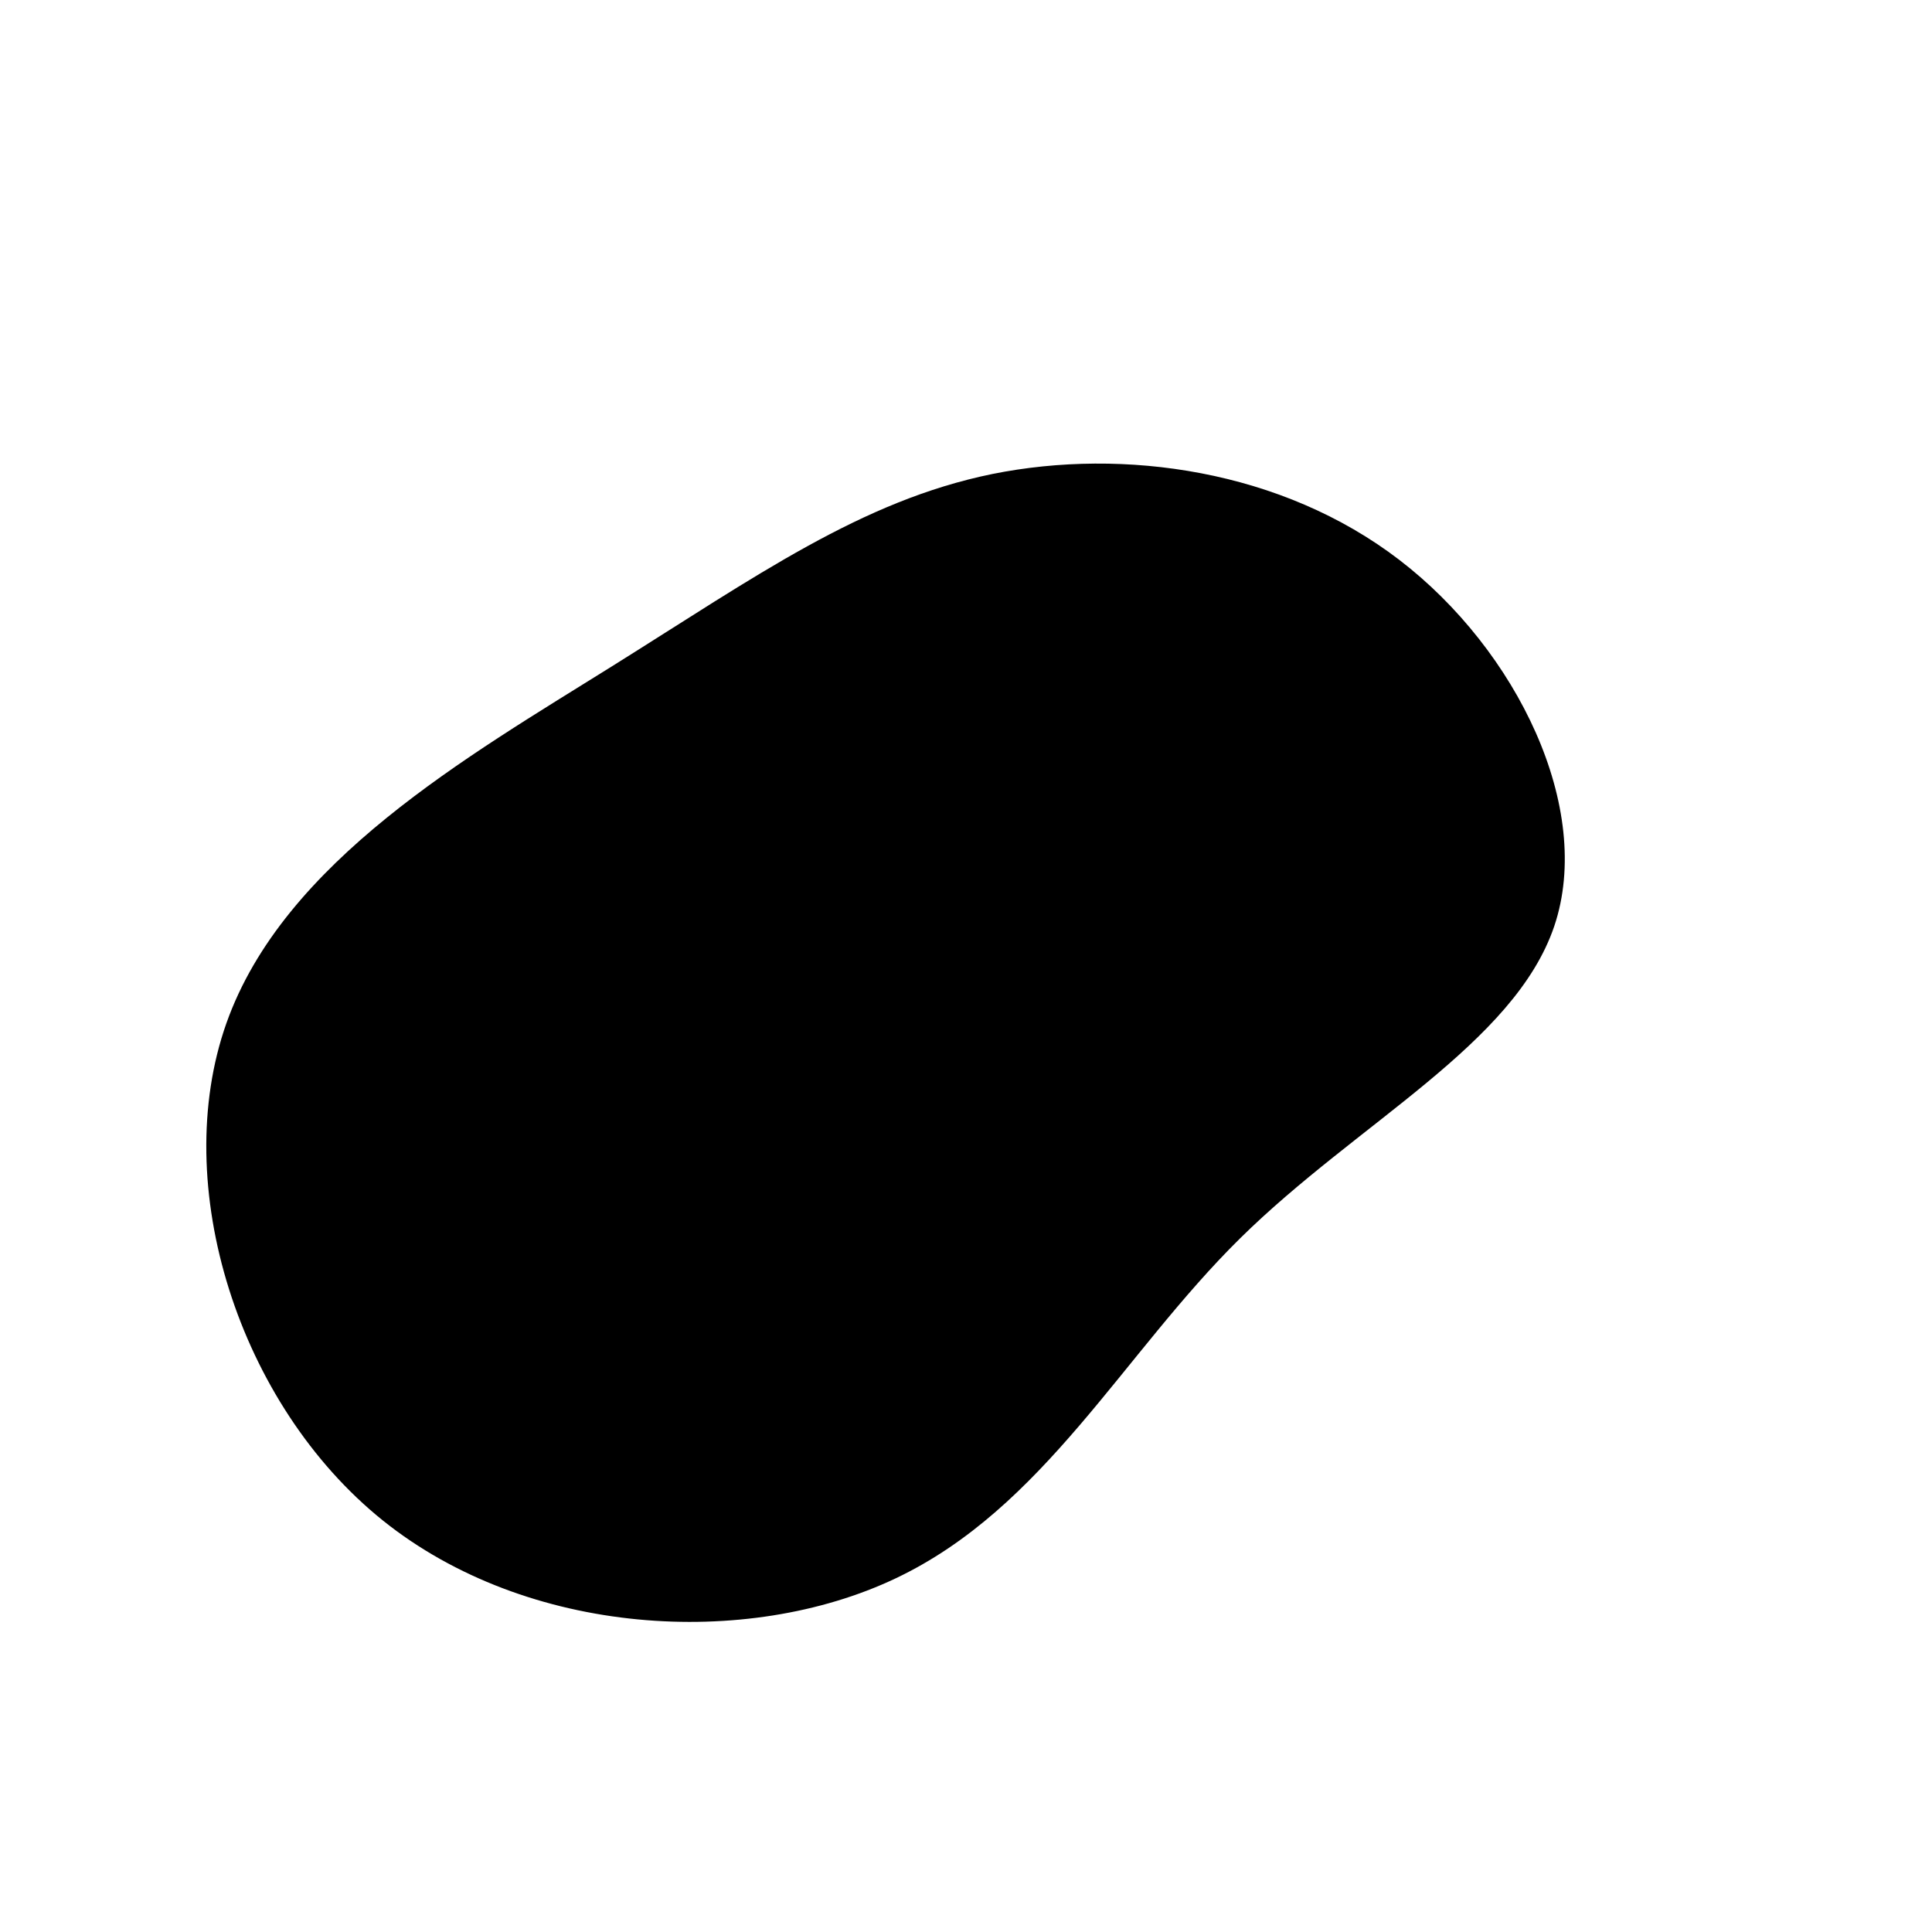
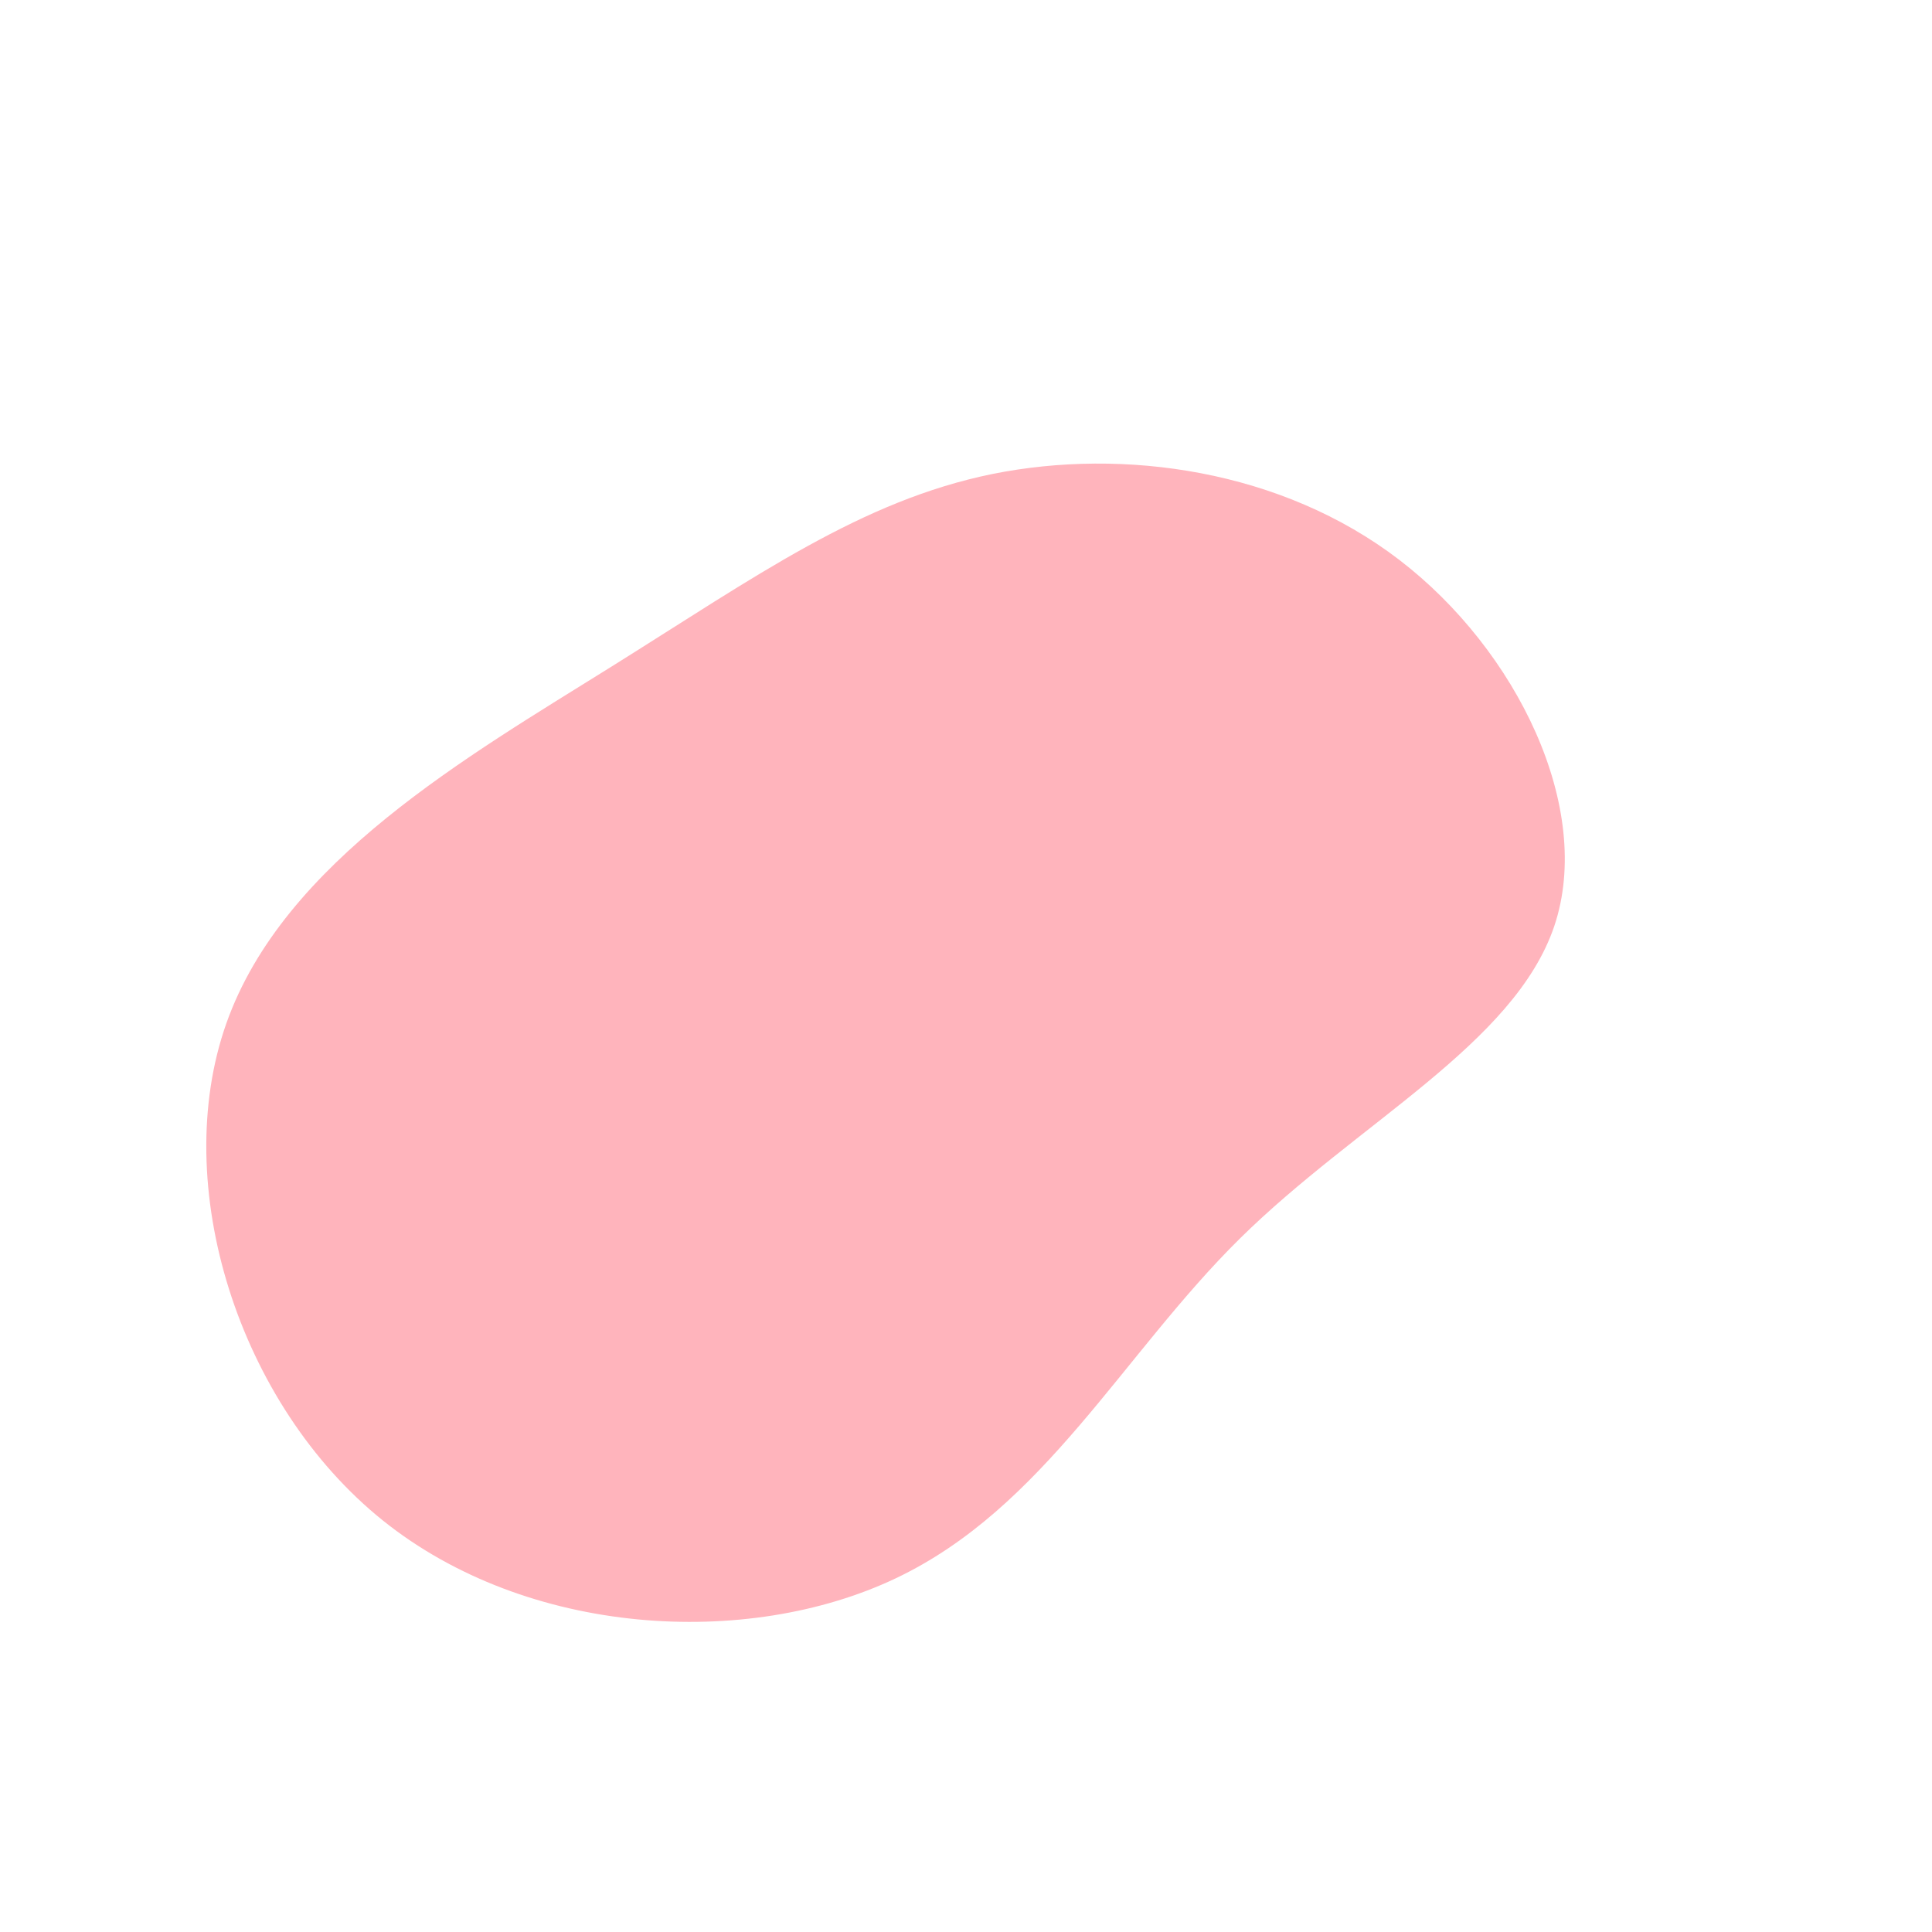
<svg viewBox="0 0 600 600">
  <g transform="translate(300,300)">
-     <path d="M134.6,-126.1C171.1,-98.1,195,-49,182.7,-12.4C170.3,24.3,121.6,48.6,85.1,84.6C48.6,120.6,24.3,168.3,-21.9,190.2C-68.1,212.1,-136.2,208.2,-181.1,172.2C-225.9,136.2,-247.5,68.1,-229.7,17.8C-211.9,-32.5,-154.7,-65.1,-109.9,-93.1C-65.1,-121.1,-32.5,-144.5,8.2,-152.8C49,-161,98.1,-154.1,134.6,-126.1Z" fill="currentColor" />
+     <path d="M134.6,-126.1C171.1,-98.1,195,-49,182.7,-12.4C170.3,24.3,121.6,48.6,85.1,84.6C48.6,120.6,24.3,168.3,-21.9,190.2C-68.1,212.1,-136.2,208.2,-181.1,172.2C-225.9,136.2,-247.5,68.1,-229.7,17.8C-211.9,-32.5,-154.7,-65.1,-109.9,-93.1C-65.1,-121.1,-32.5,-144.5,8.2,-152.8C49,-161,98.1,-154.1,134.6,-126.1Z" fill="#FFB4BC" />
  </g>
</svg>
